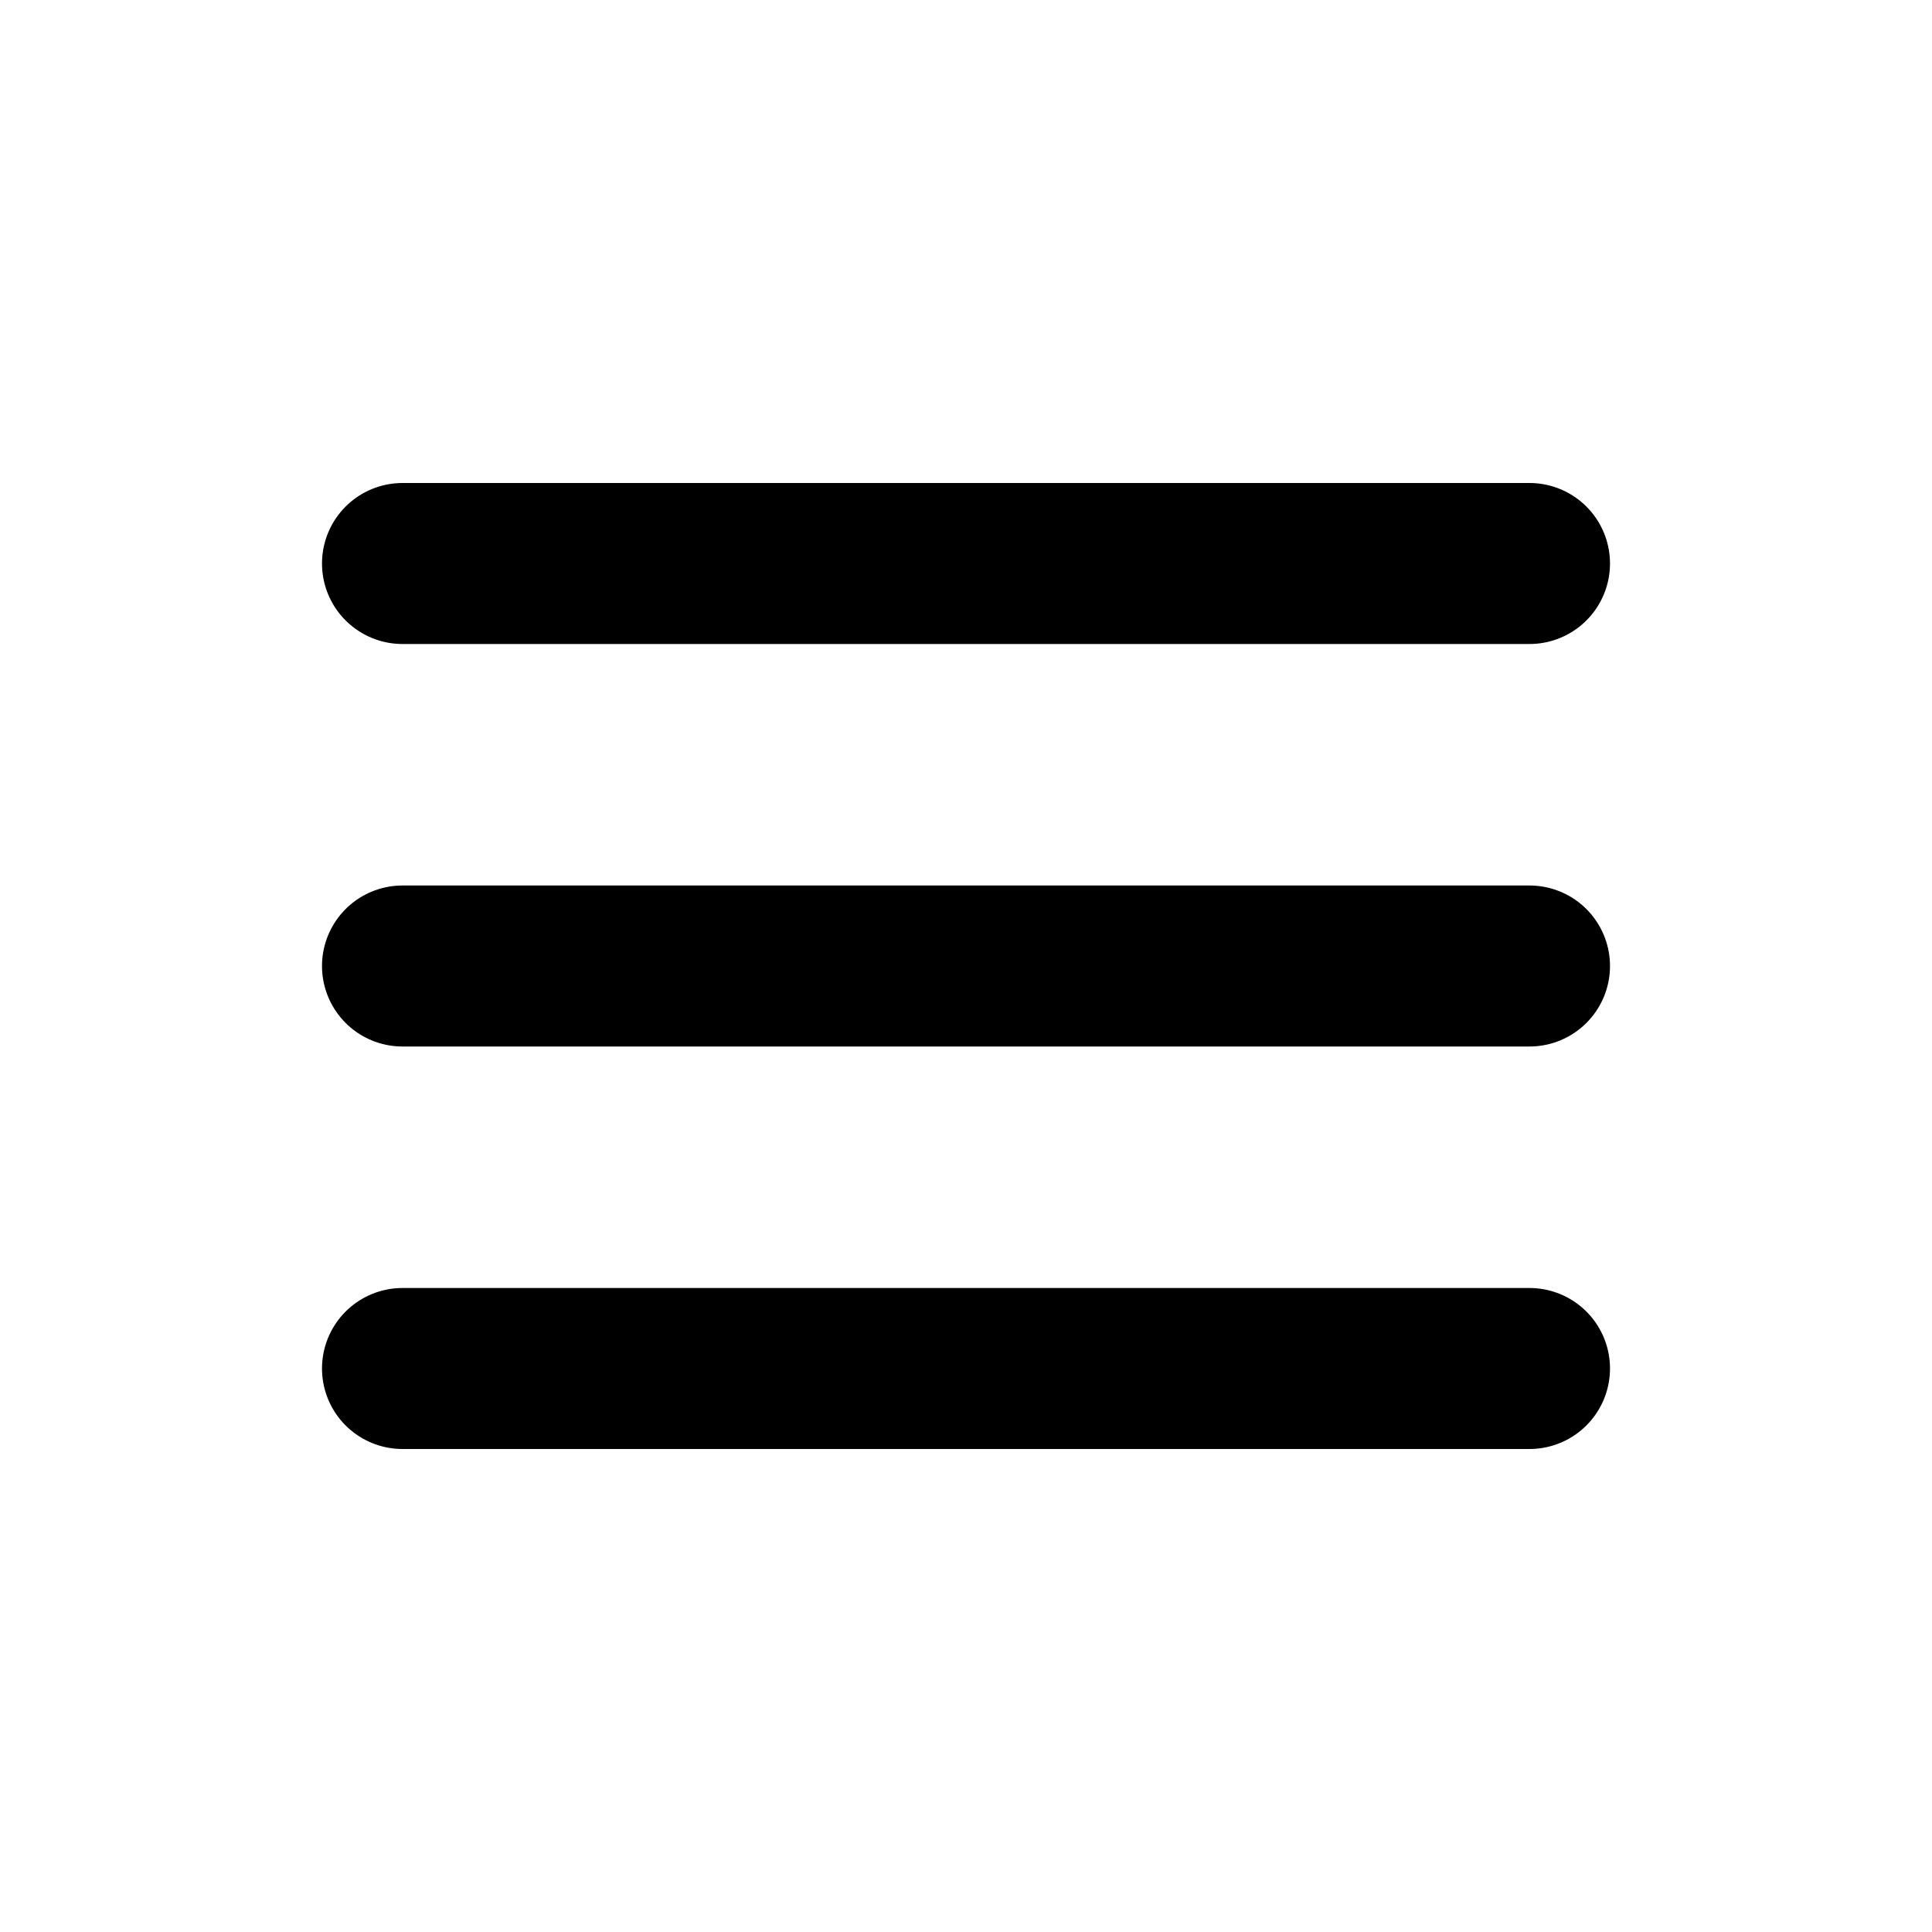
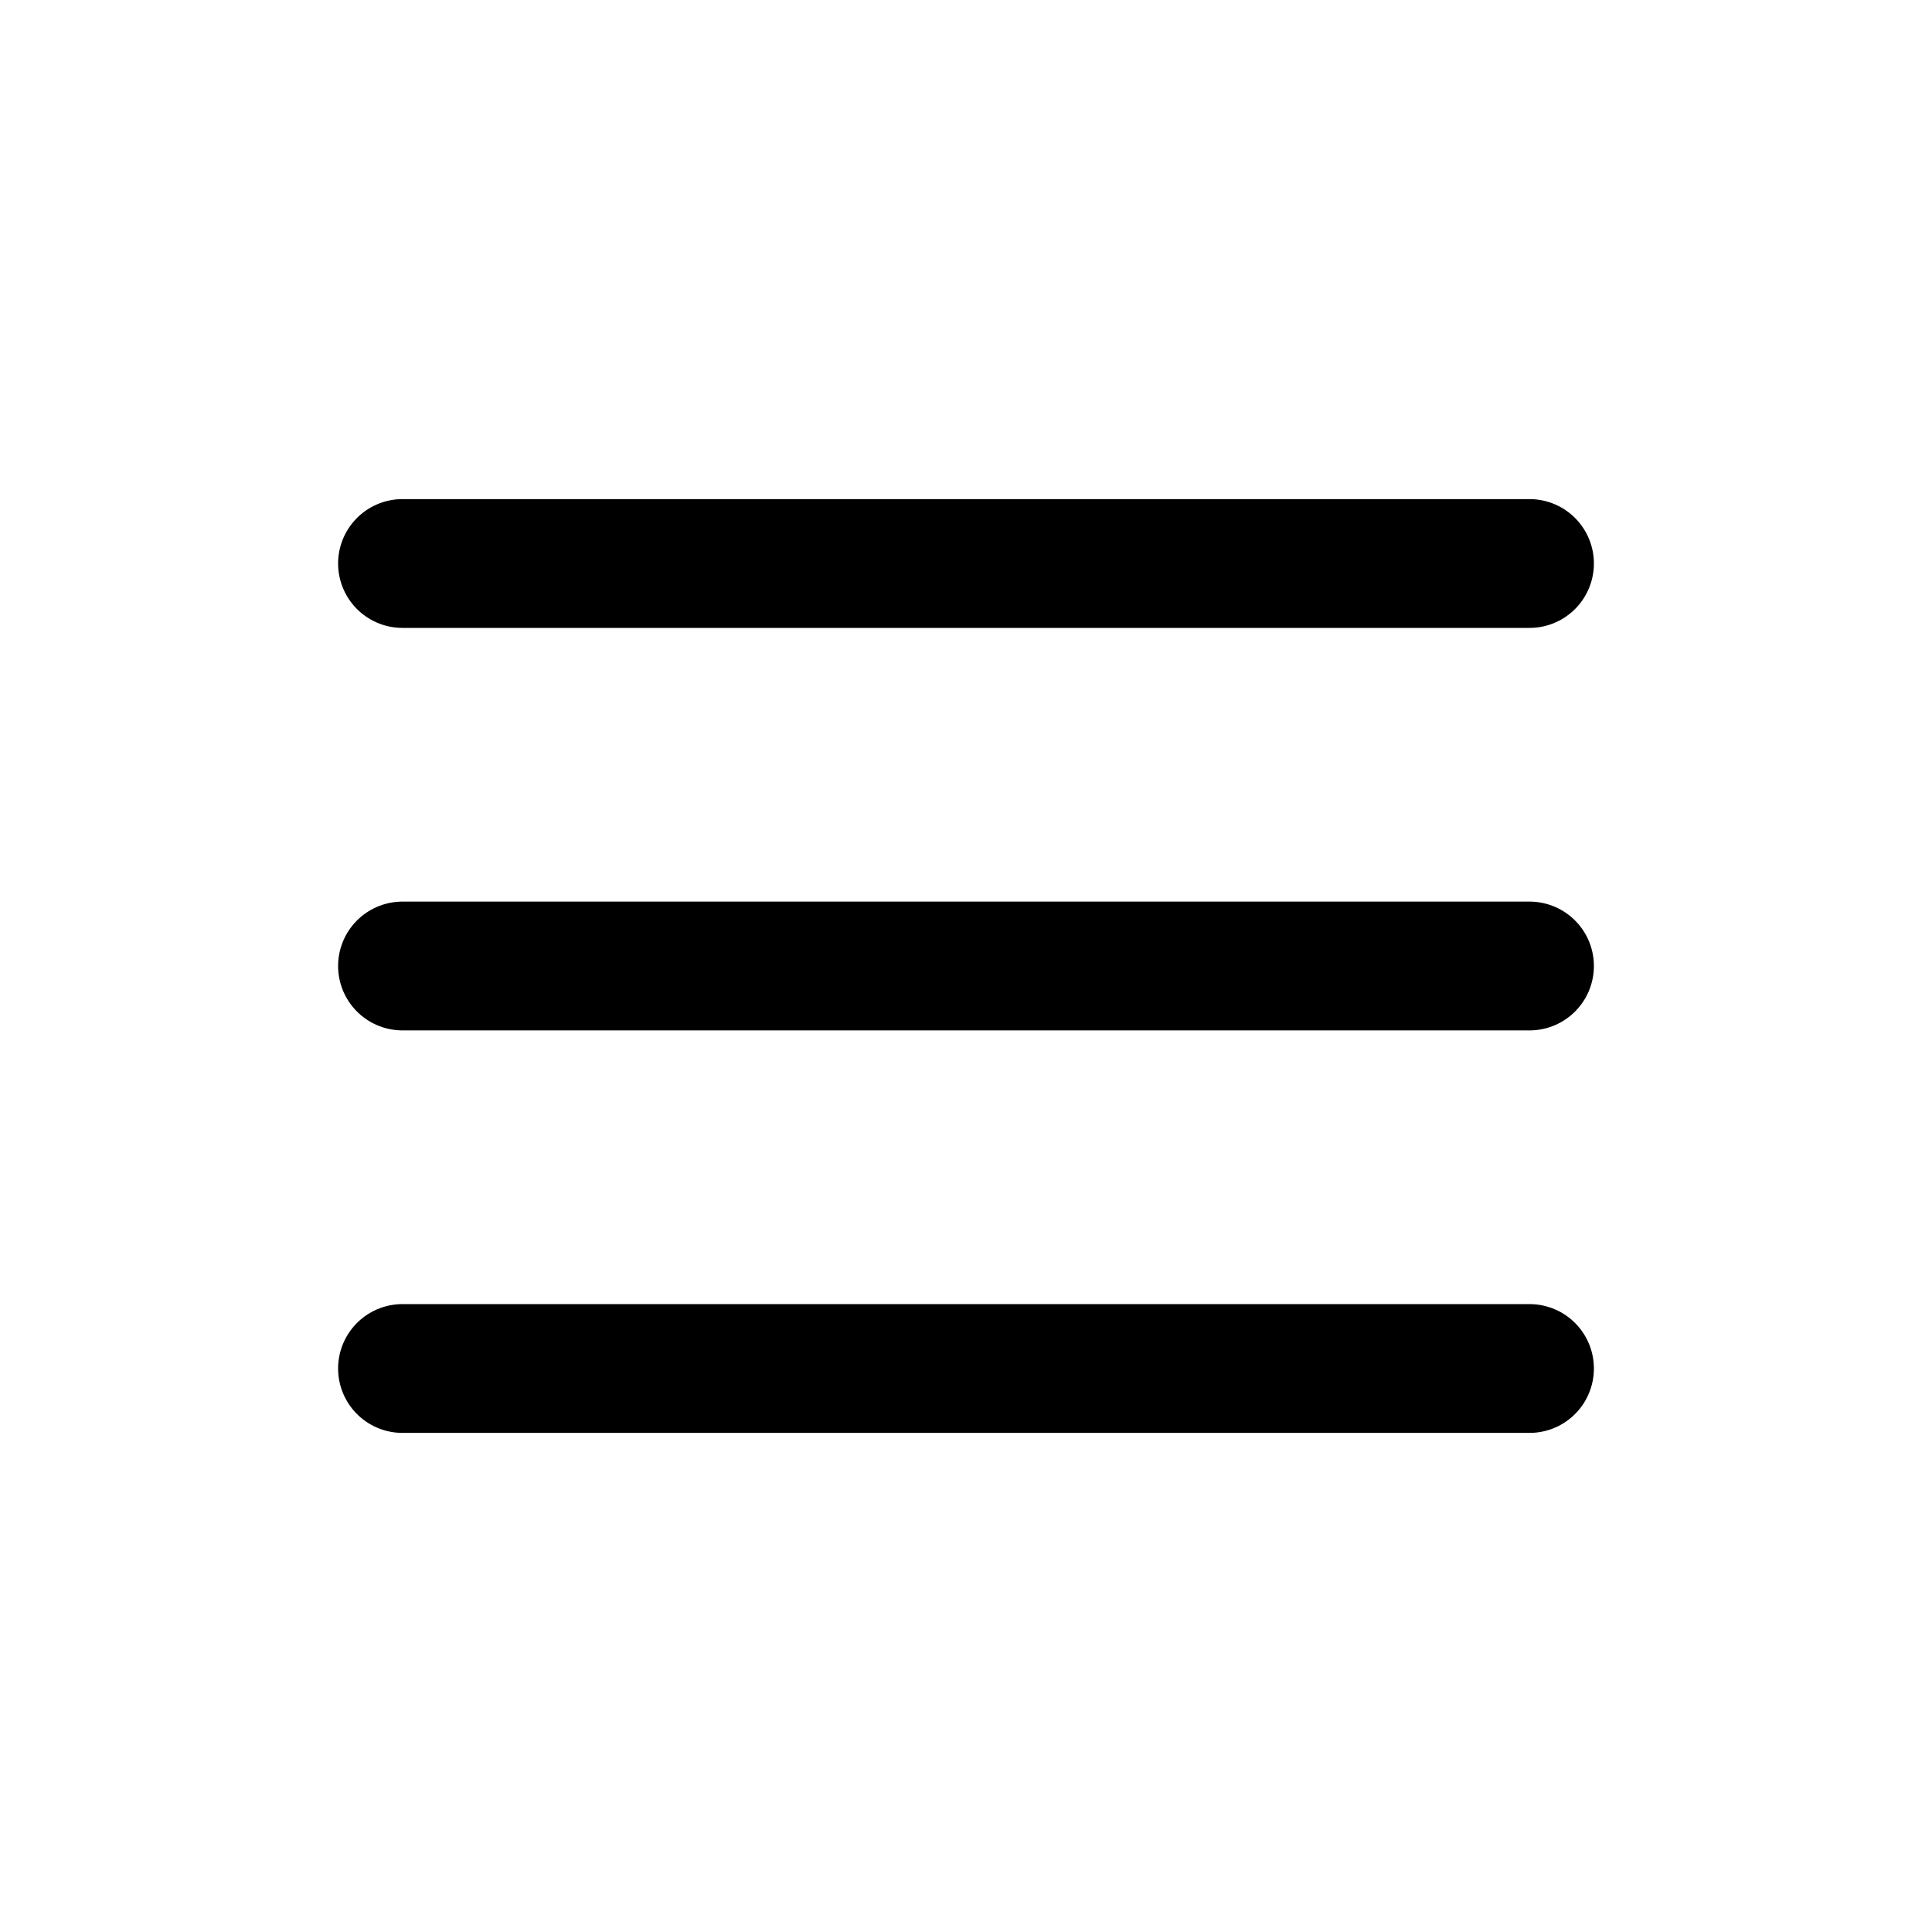
- <svg xmlns="http://www.w3.org/2000/svg" width="24" height="24" viewBox="0 0 24 24" fill="none">
-   <path d="M5 17H19M5 12H19M5 7H19" stroke="black" stroke-width="2" stroke-linecap="round" stroke-linejoin="round" />
+ <svg xmlns="http://www.w3.org/2000/svg" width="30" height="30" viewBox="0 0 30 30" fill="none">
+   <path d="M6.25 21.25H23.75M6.25 15H23.75M6.25 8.75H23.75" stroke="black" stroke-width="2" stroke-linecap="round" stroke-linejoin="round" />
</svg>
